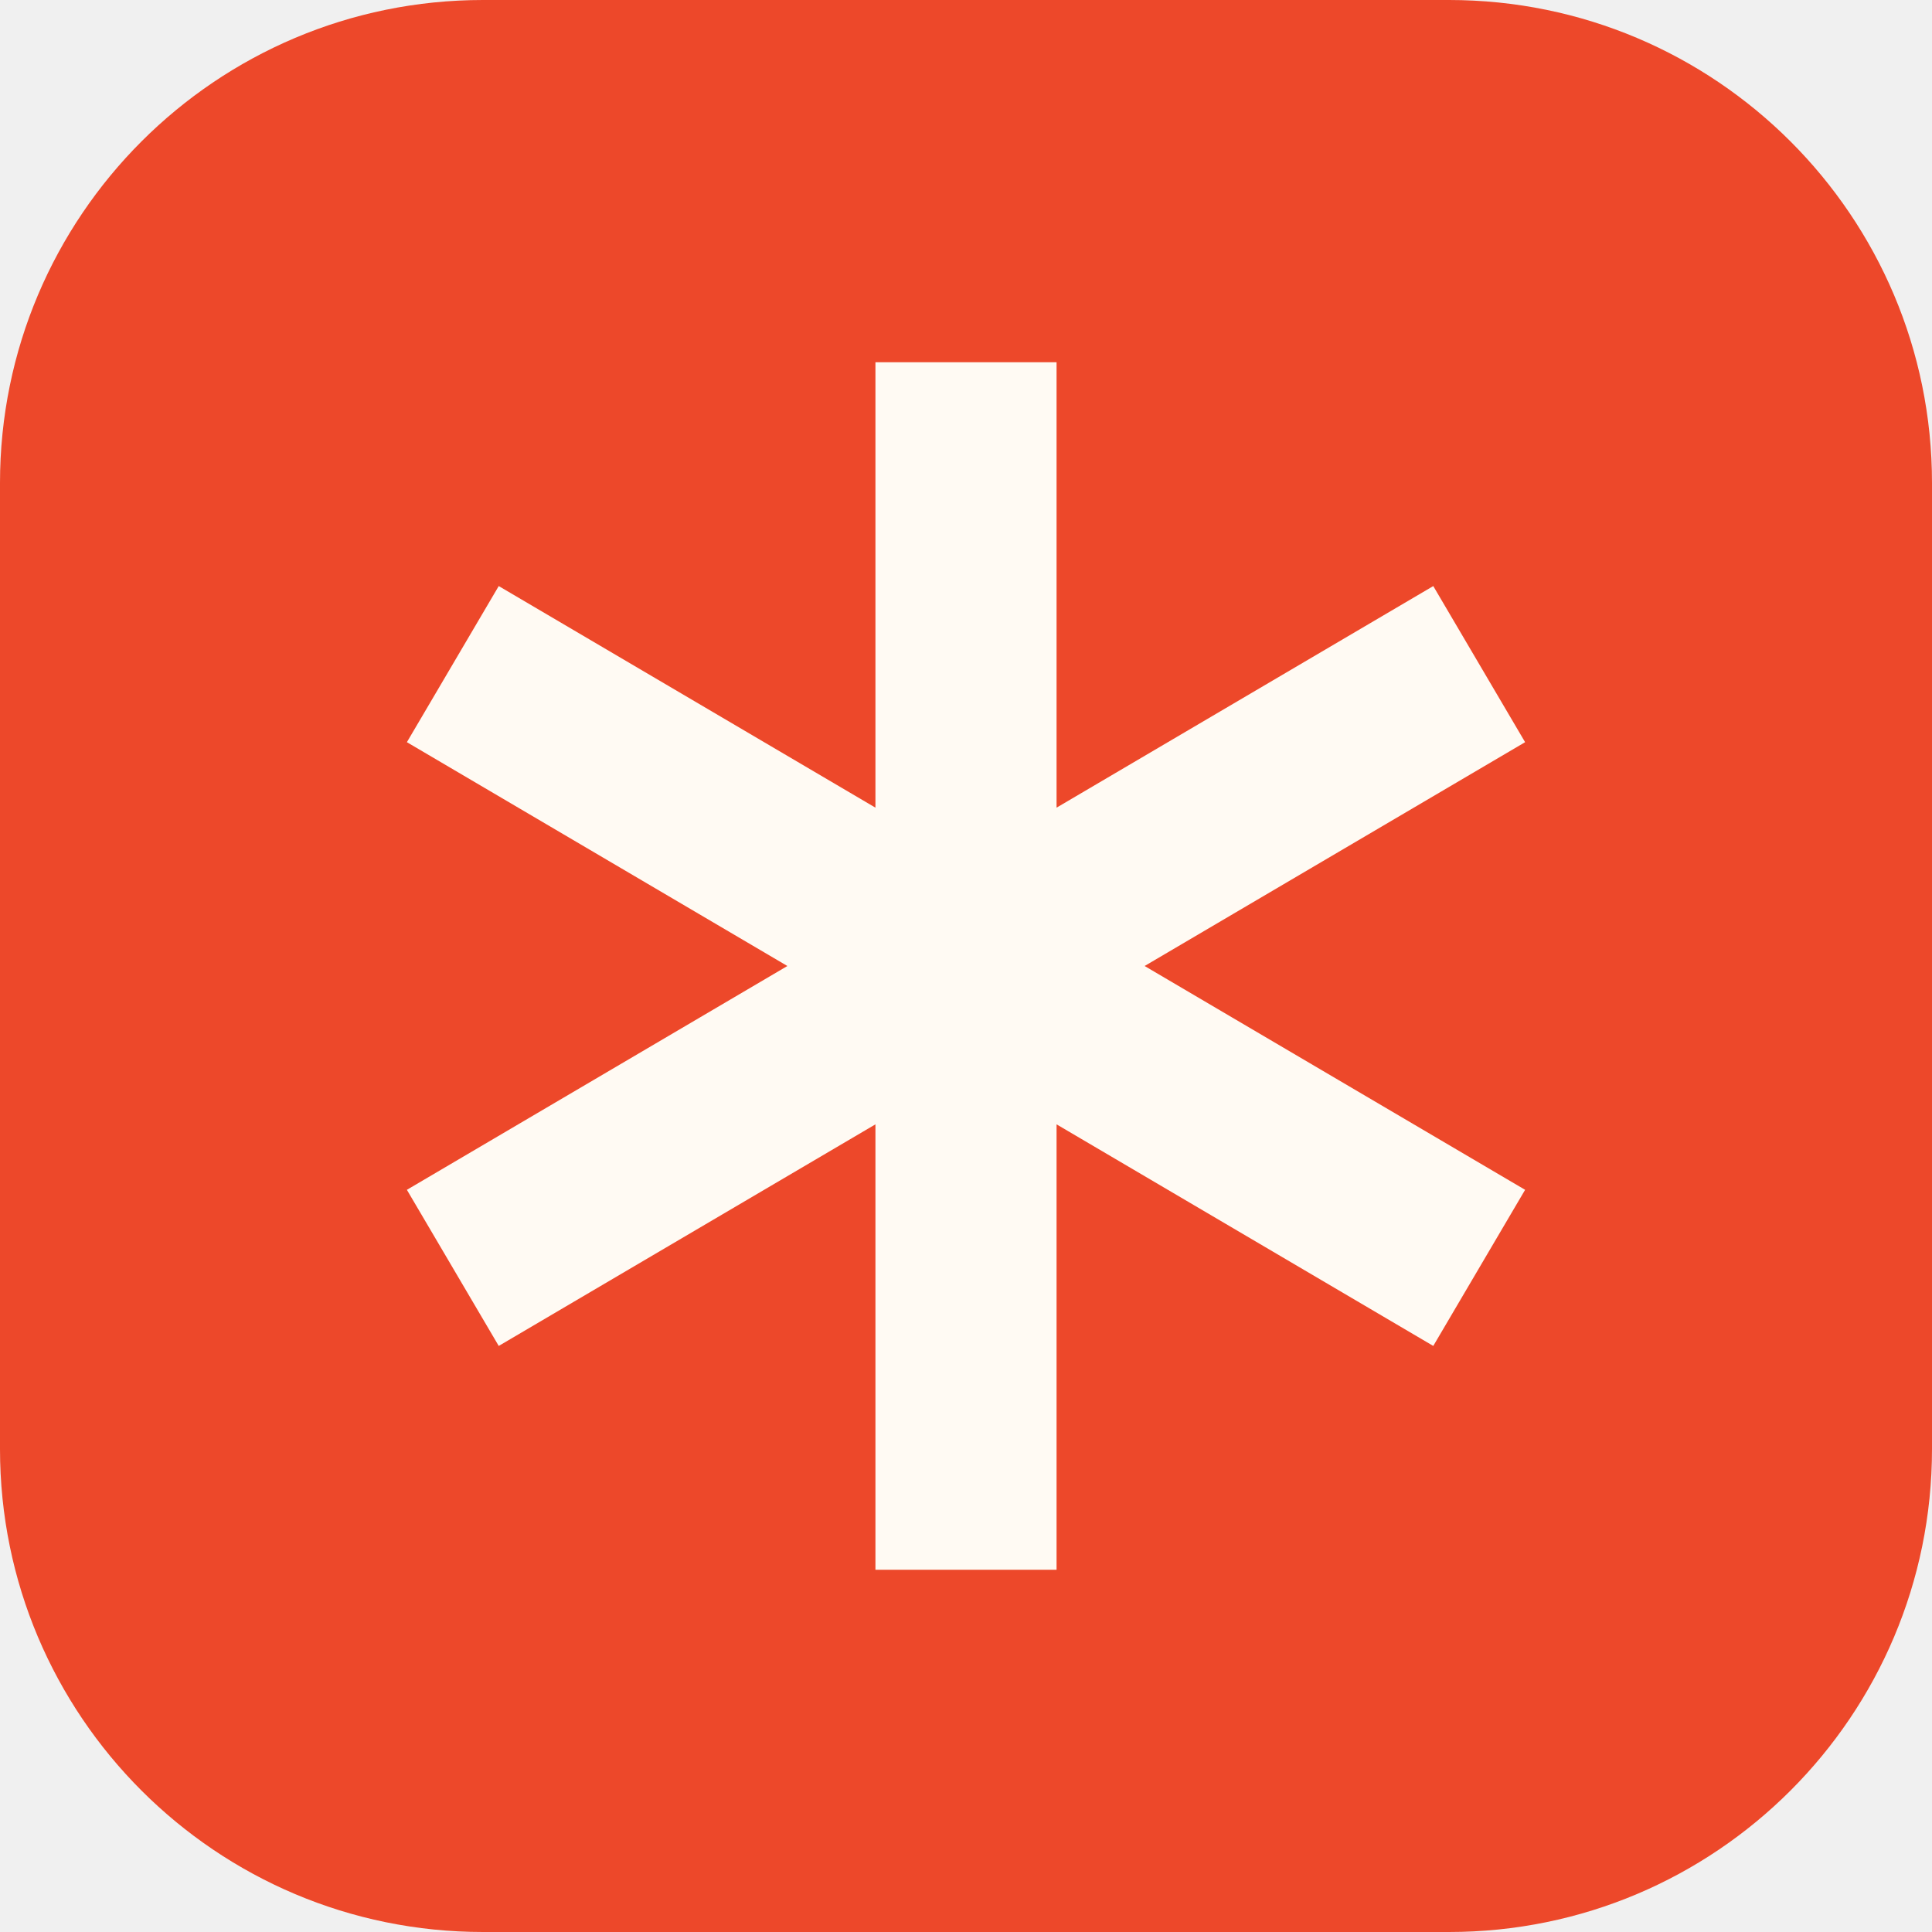
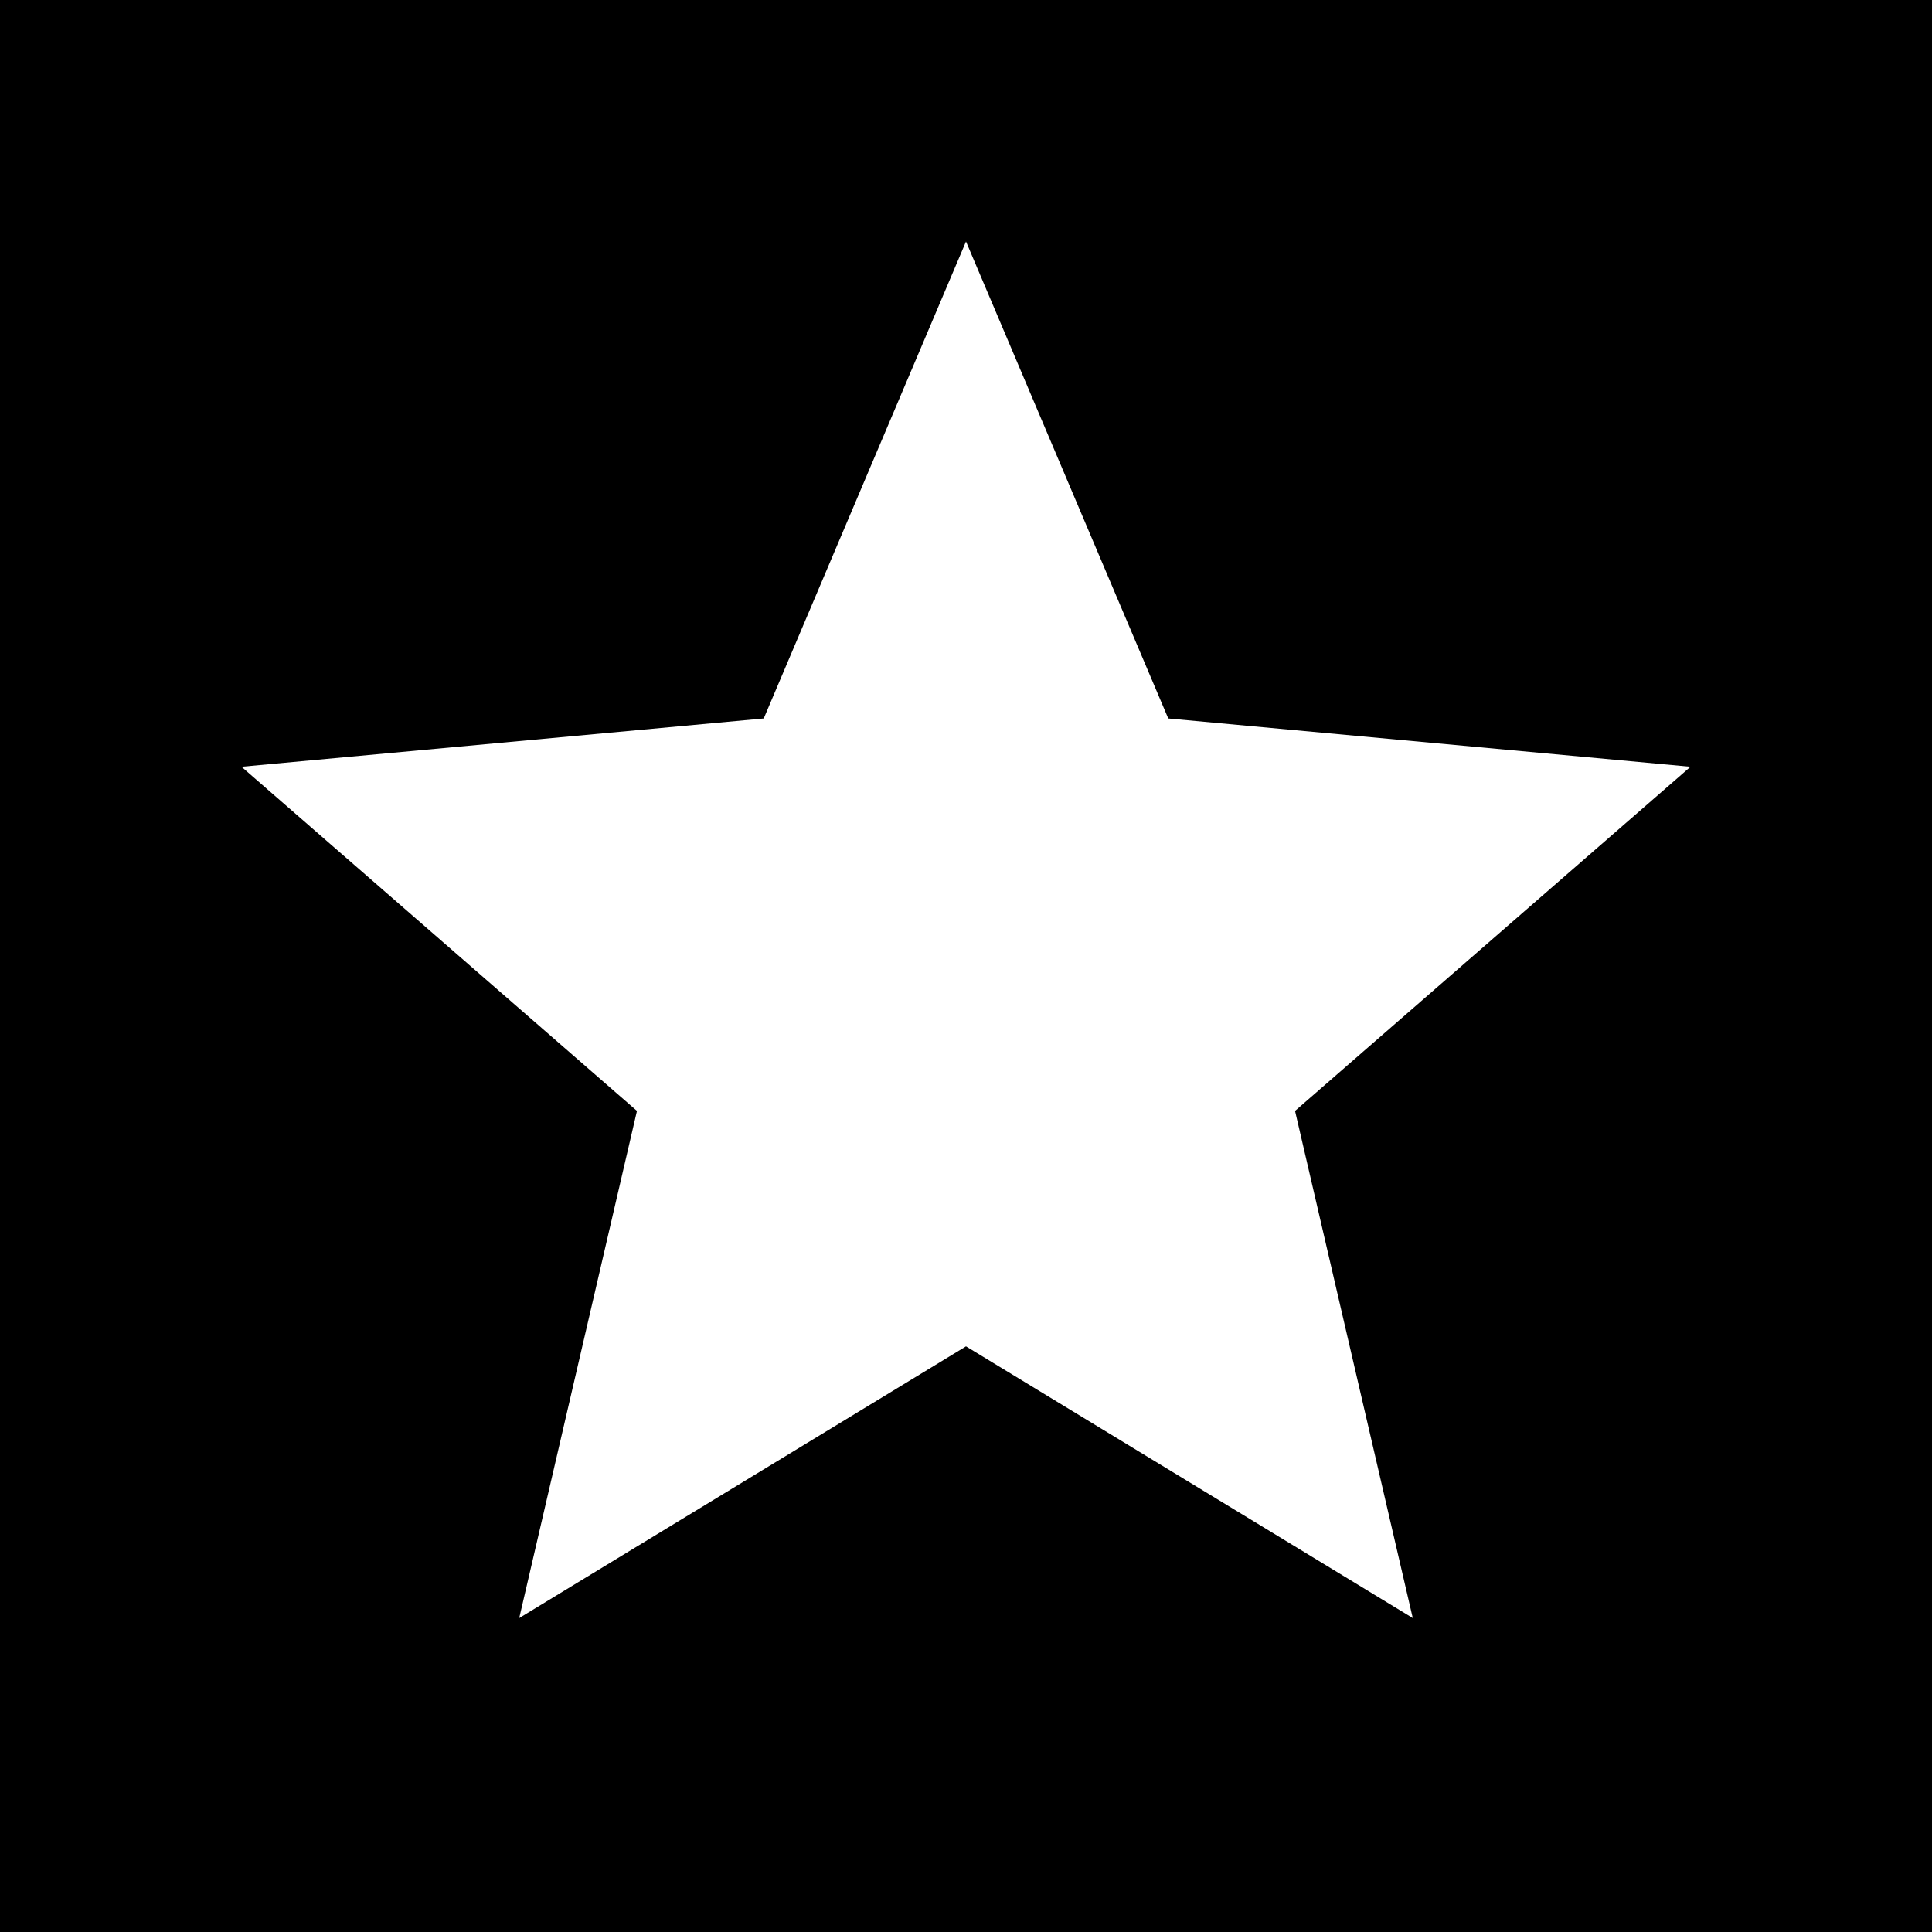
<svg xmlns="http://www.w3.org/2000/svg" viewBox="0 0 64 64">
-   <rect width="64" height="64" rx="16" fill="#ed482a" />
-   <path d="M32 12v40M15 22l34 20M15 42l34-20" stroke="#fffaf3" stroke-width="6" />
+   <rect width="64" height="64" fill="#000" />
+   <path d="M32 8 38.7 23.8 56 25.4 42.9 36.8 46.8 53.6 32 44.6 17.2 53.6 21.1 36.8 8 25.4 25.3 23.8Z" fill="#fff" />
</svg>
